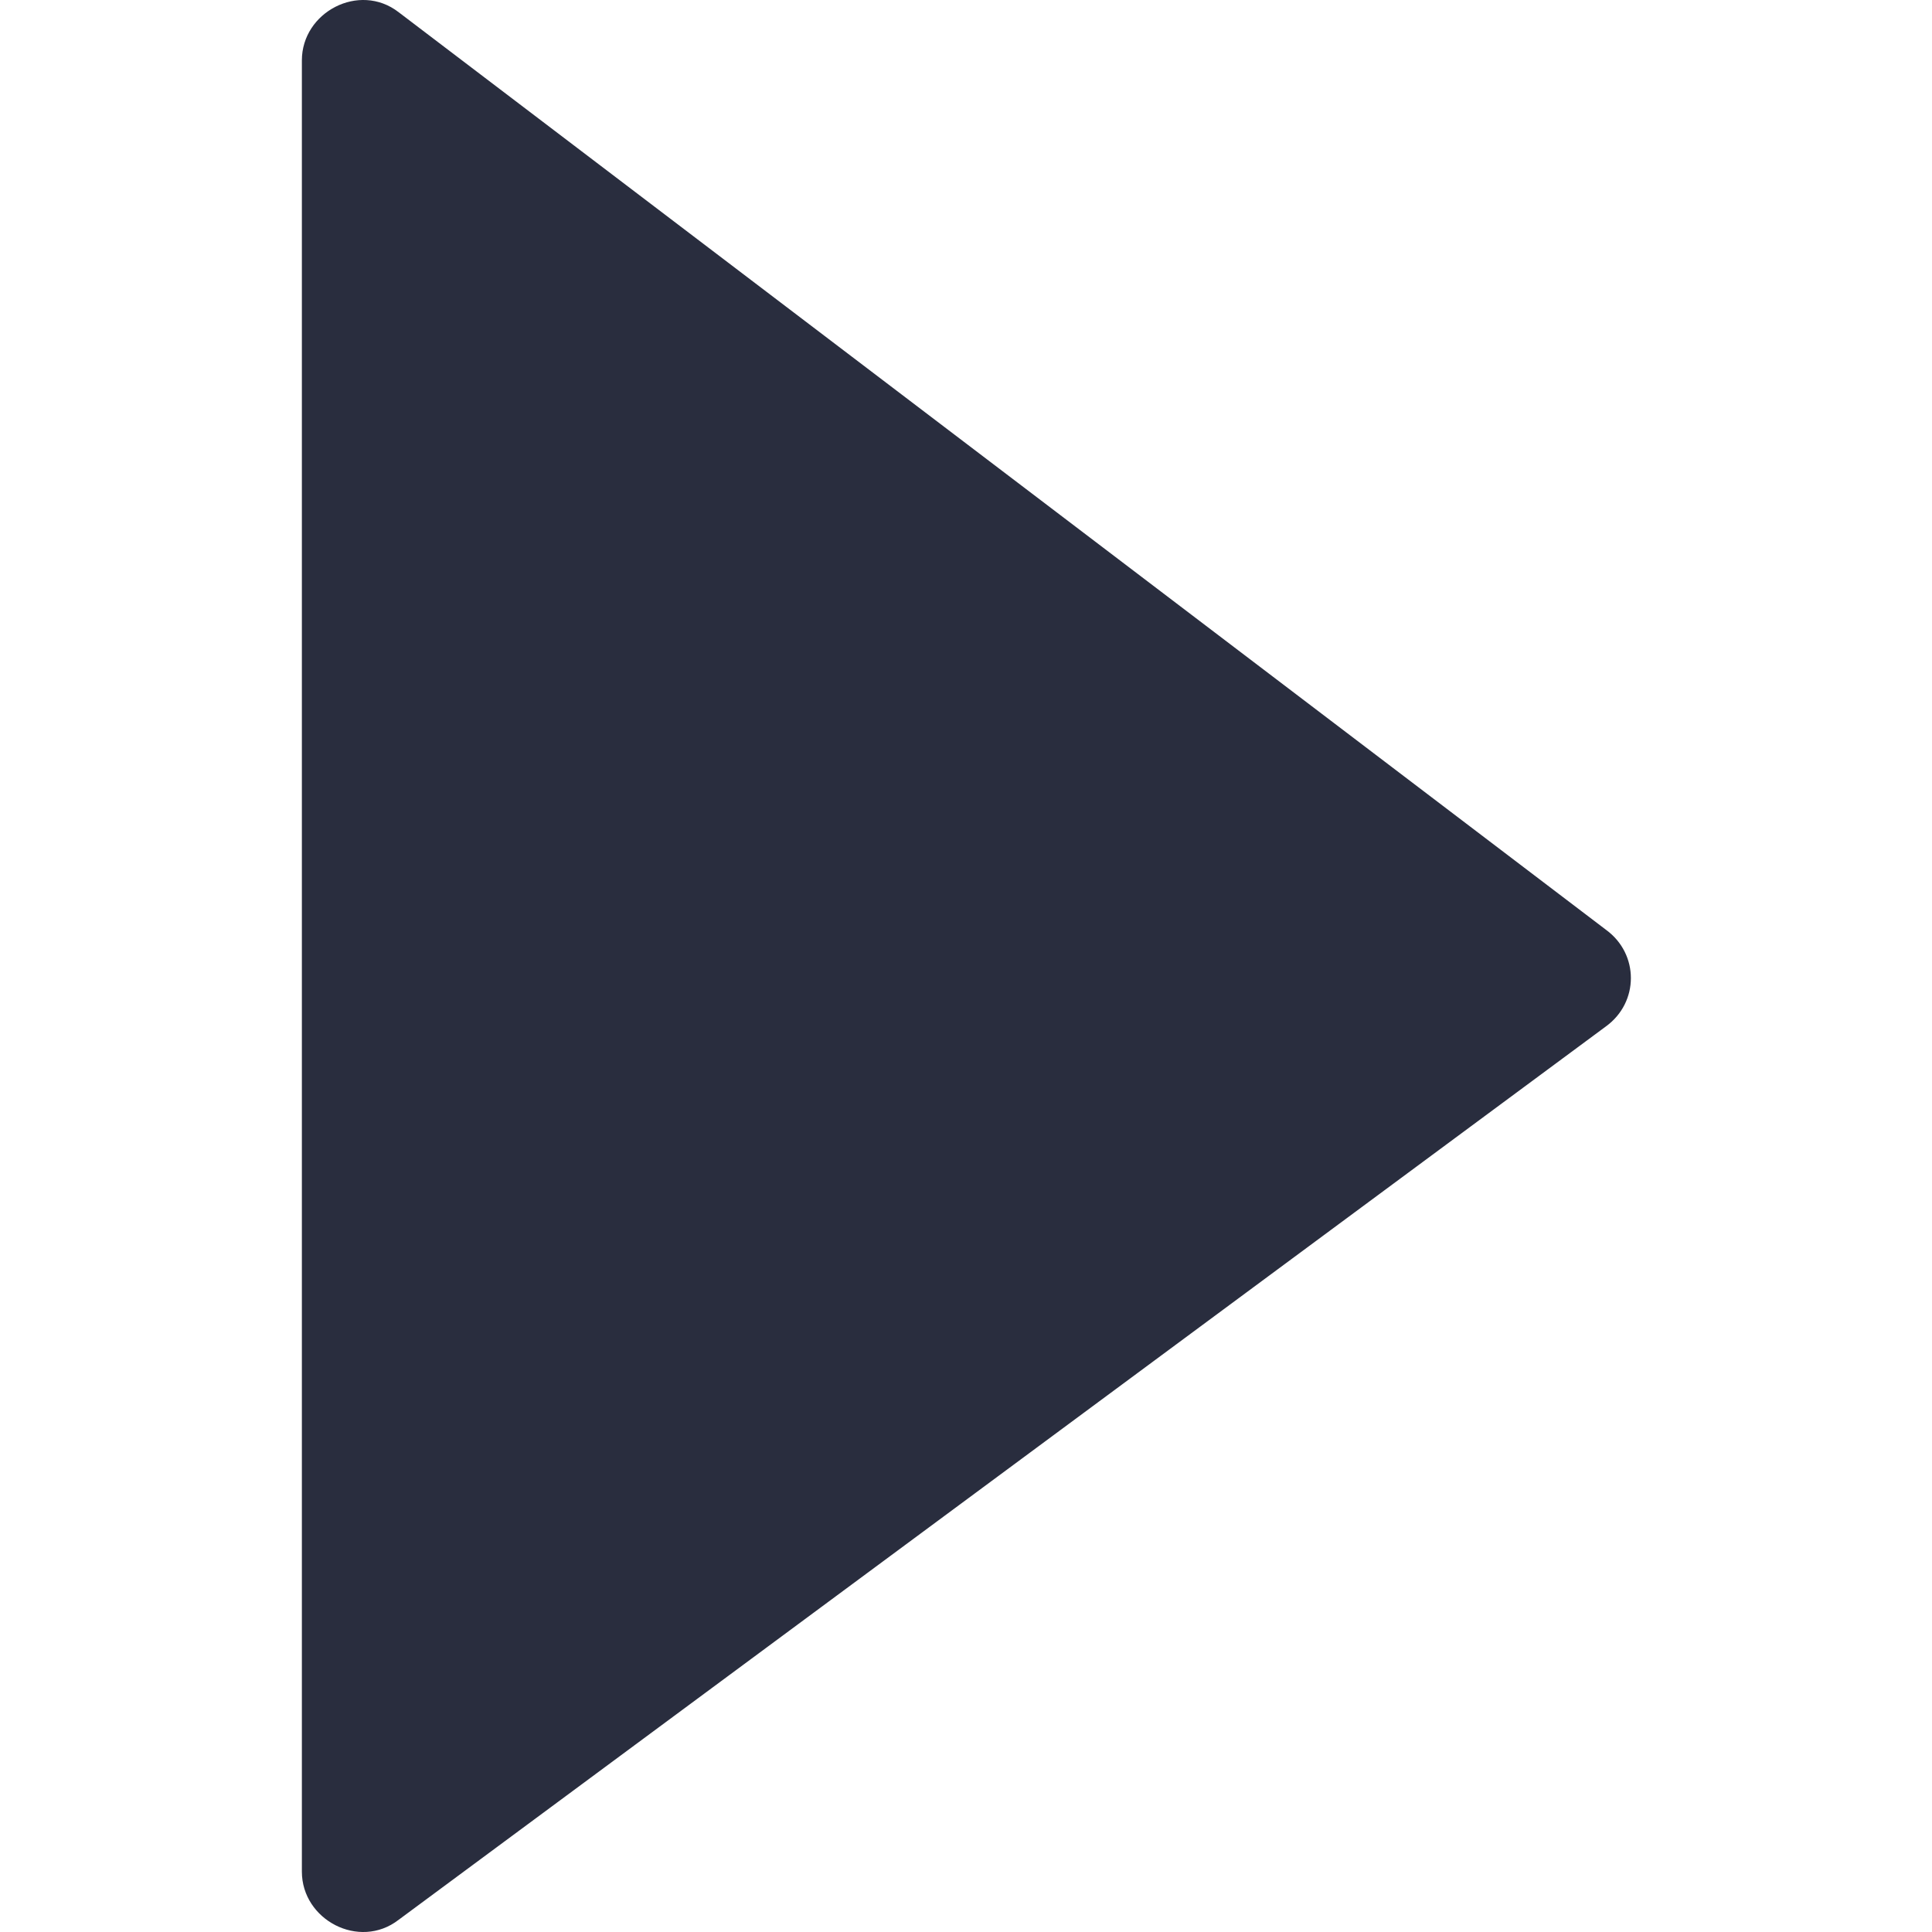
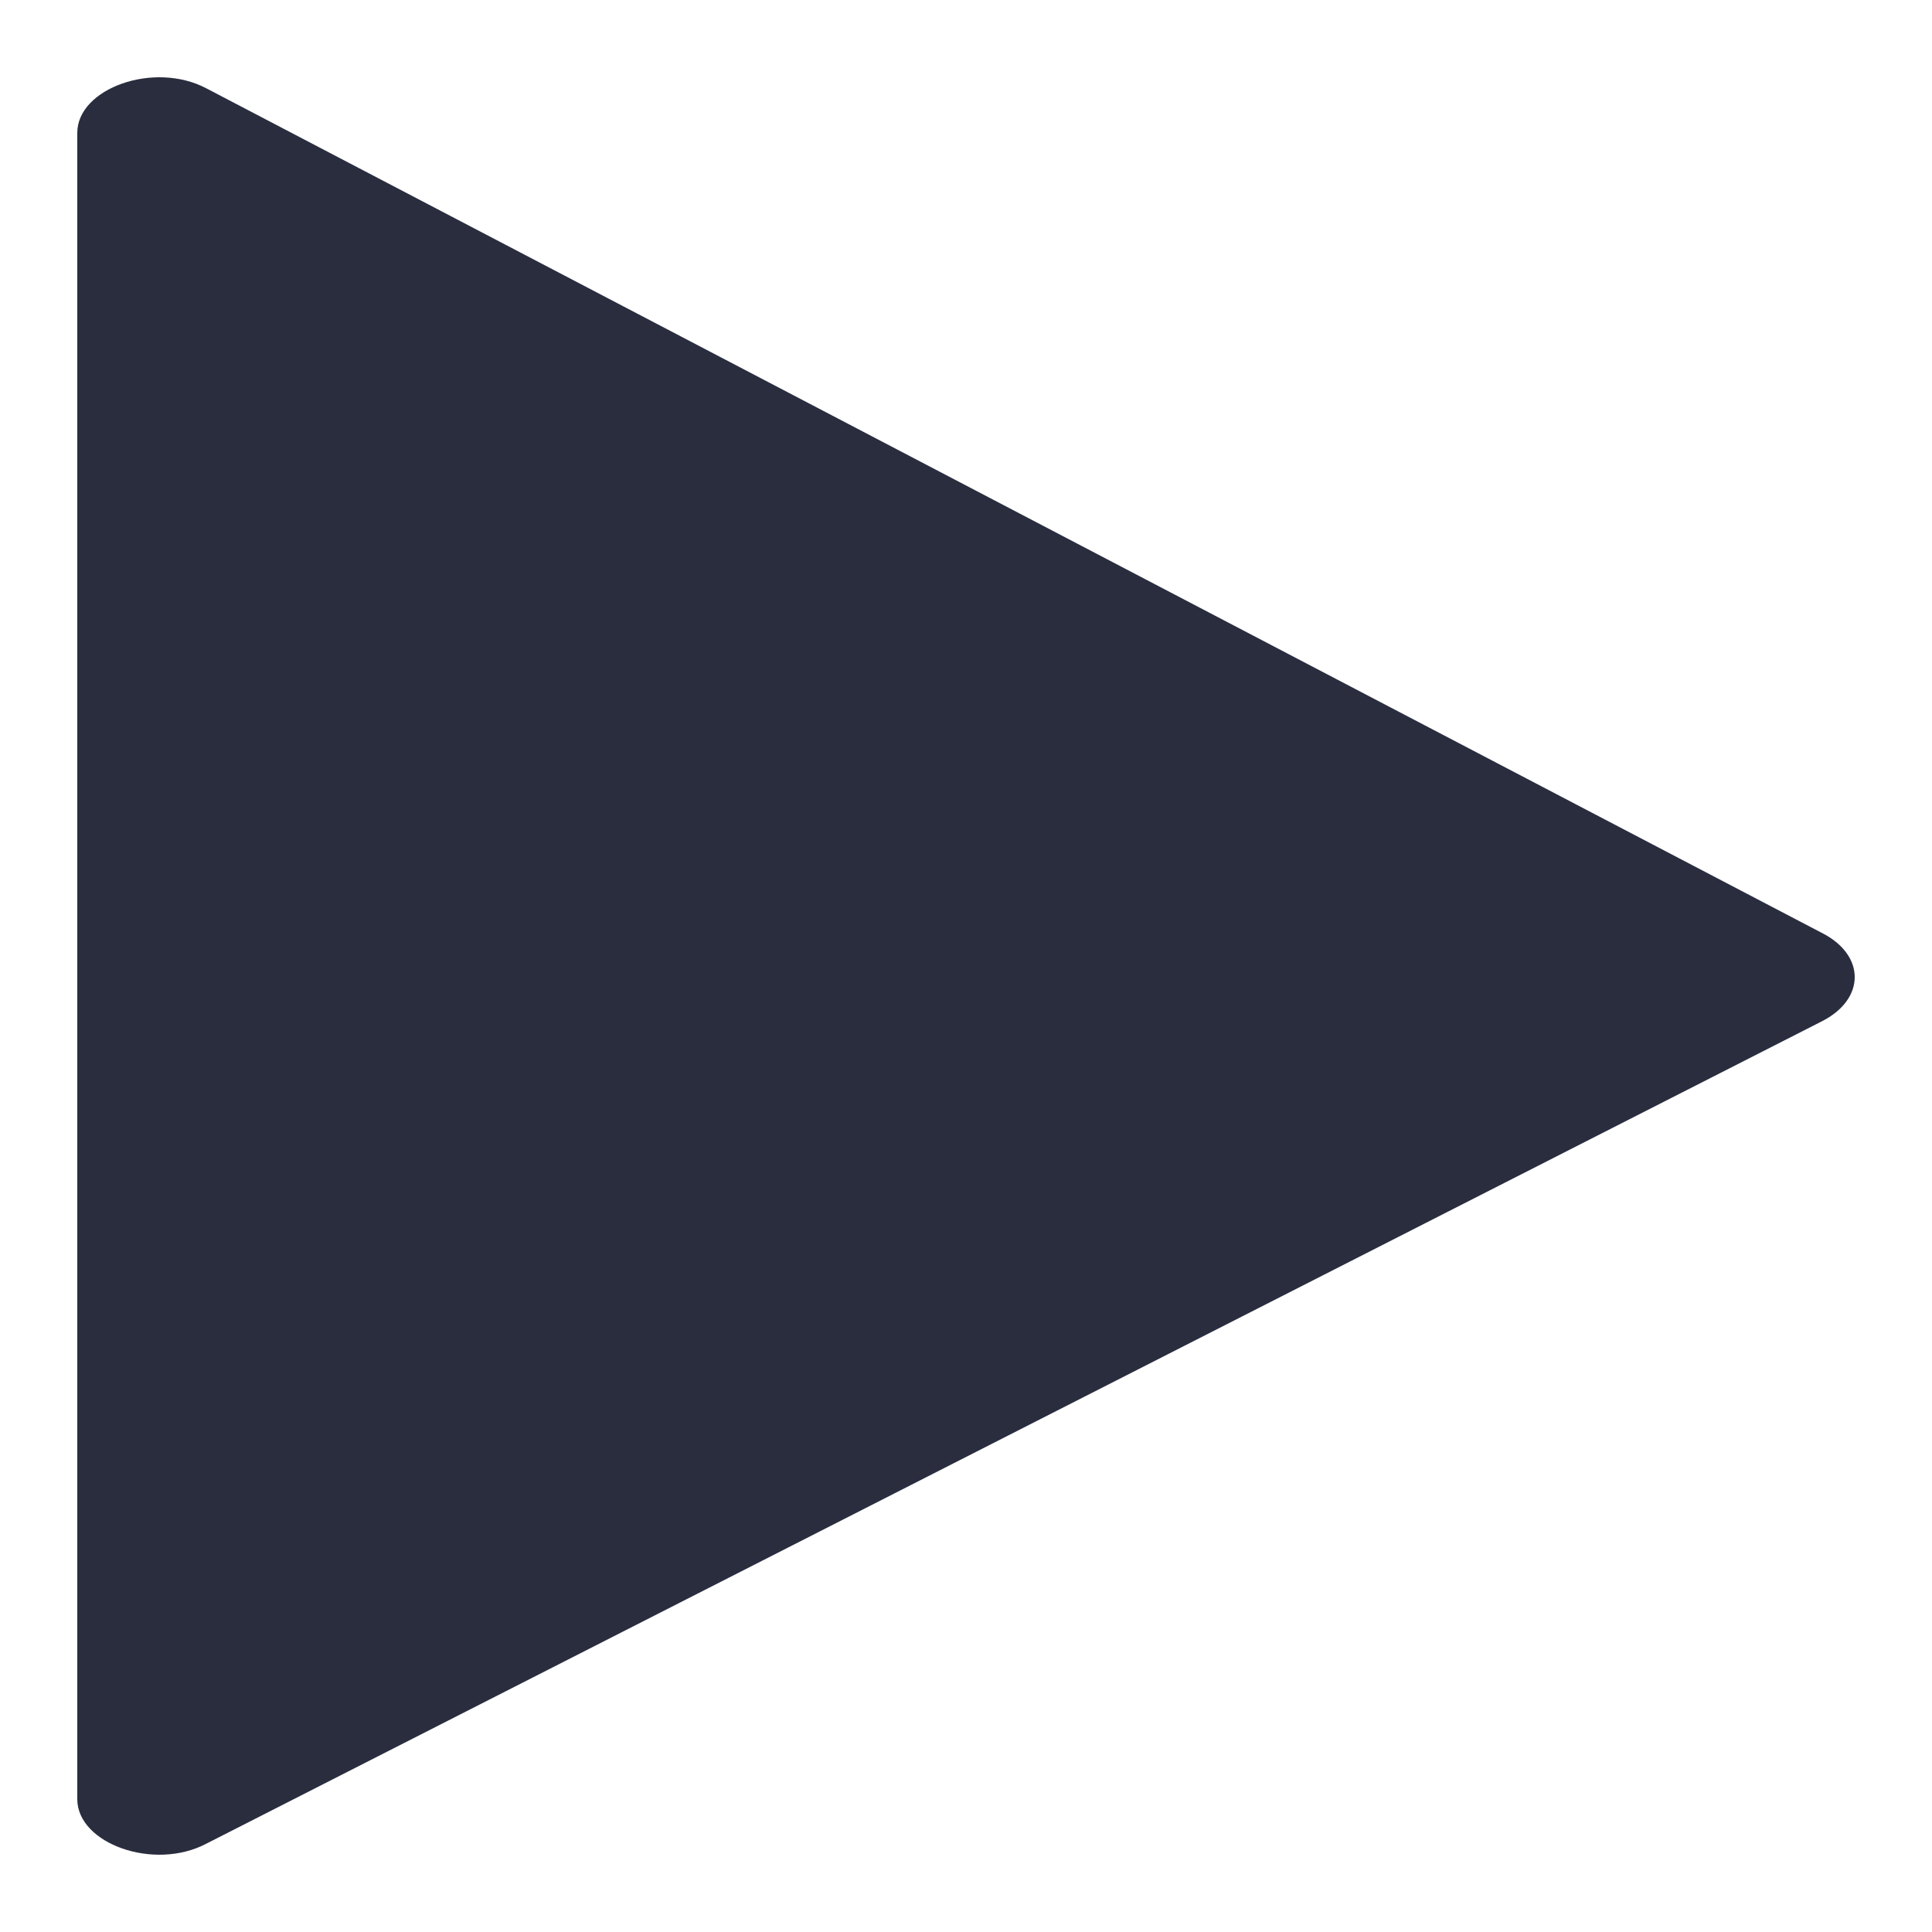
- <svg xmlns="http://www.w3.org/2000/svg" version="1.1" id="Layer_1" x="0px" y="0px" viewBox="0 0 64 64" enable-background="new 0 0 64 64" xml:space="preserve">
-   <g>
-     <g>
-       <path style="fill:#292d3e" d="M13.2,0.4l40,30.4c1.1,0.8,1.1,2.4,0,3.2l-40,29.6c-1.3,1-3.2,0-3.2-1.6V2C10,0.4,11.9-0.6,13.2,0.4z" />
+ <svg xmlns="http://www.w3.org/2000/svg" version="1.1" id="Layer_1" x="0px" y="0px" width="100" height="100" viewBox="0 0 100 100" enable-background="new 0 0 100 100" xml:space="preserve">
+   <defs id="defs1388" />
+   <g id="g1383" transform="matrix(2.089722,0,0,1.437483,-16.89722,4.000547)">
+     <g id="g1381">
+       <path style="fill:#292d3e" d="m 13.2,0.4 40,30.4 c 1.1,0.8 1.1,2.4 0,3.2 l -40,29.6 C 11.9,64.6 10,63.6 10,62 V 2 c 0,-1.6 1.9,-2.6 3.2,-1.6 z" id="path1379" />
    </g>
  </g>
</svg>
